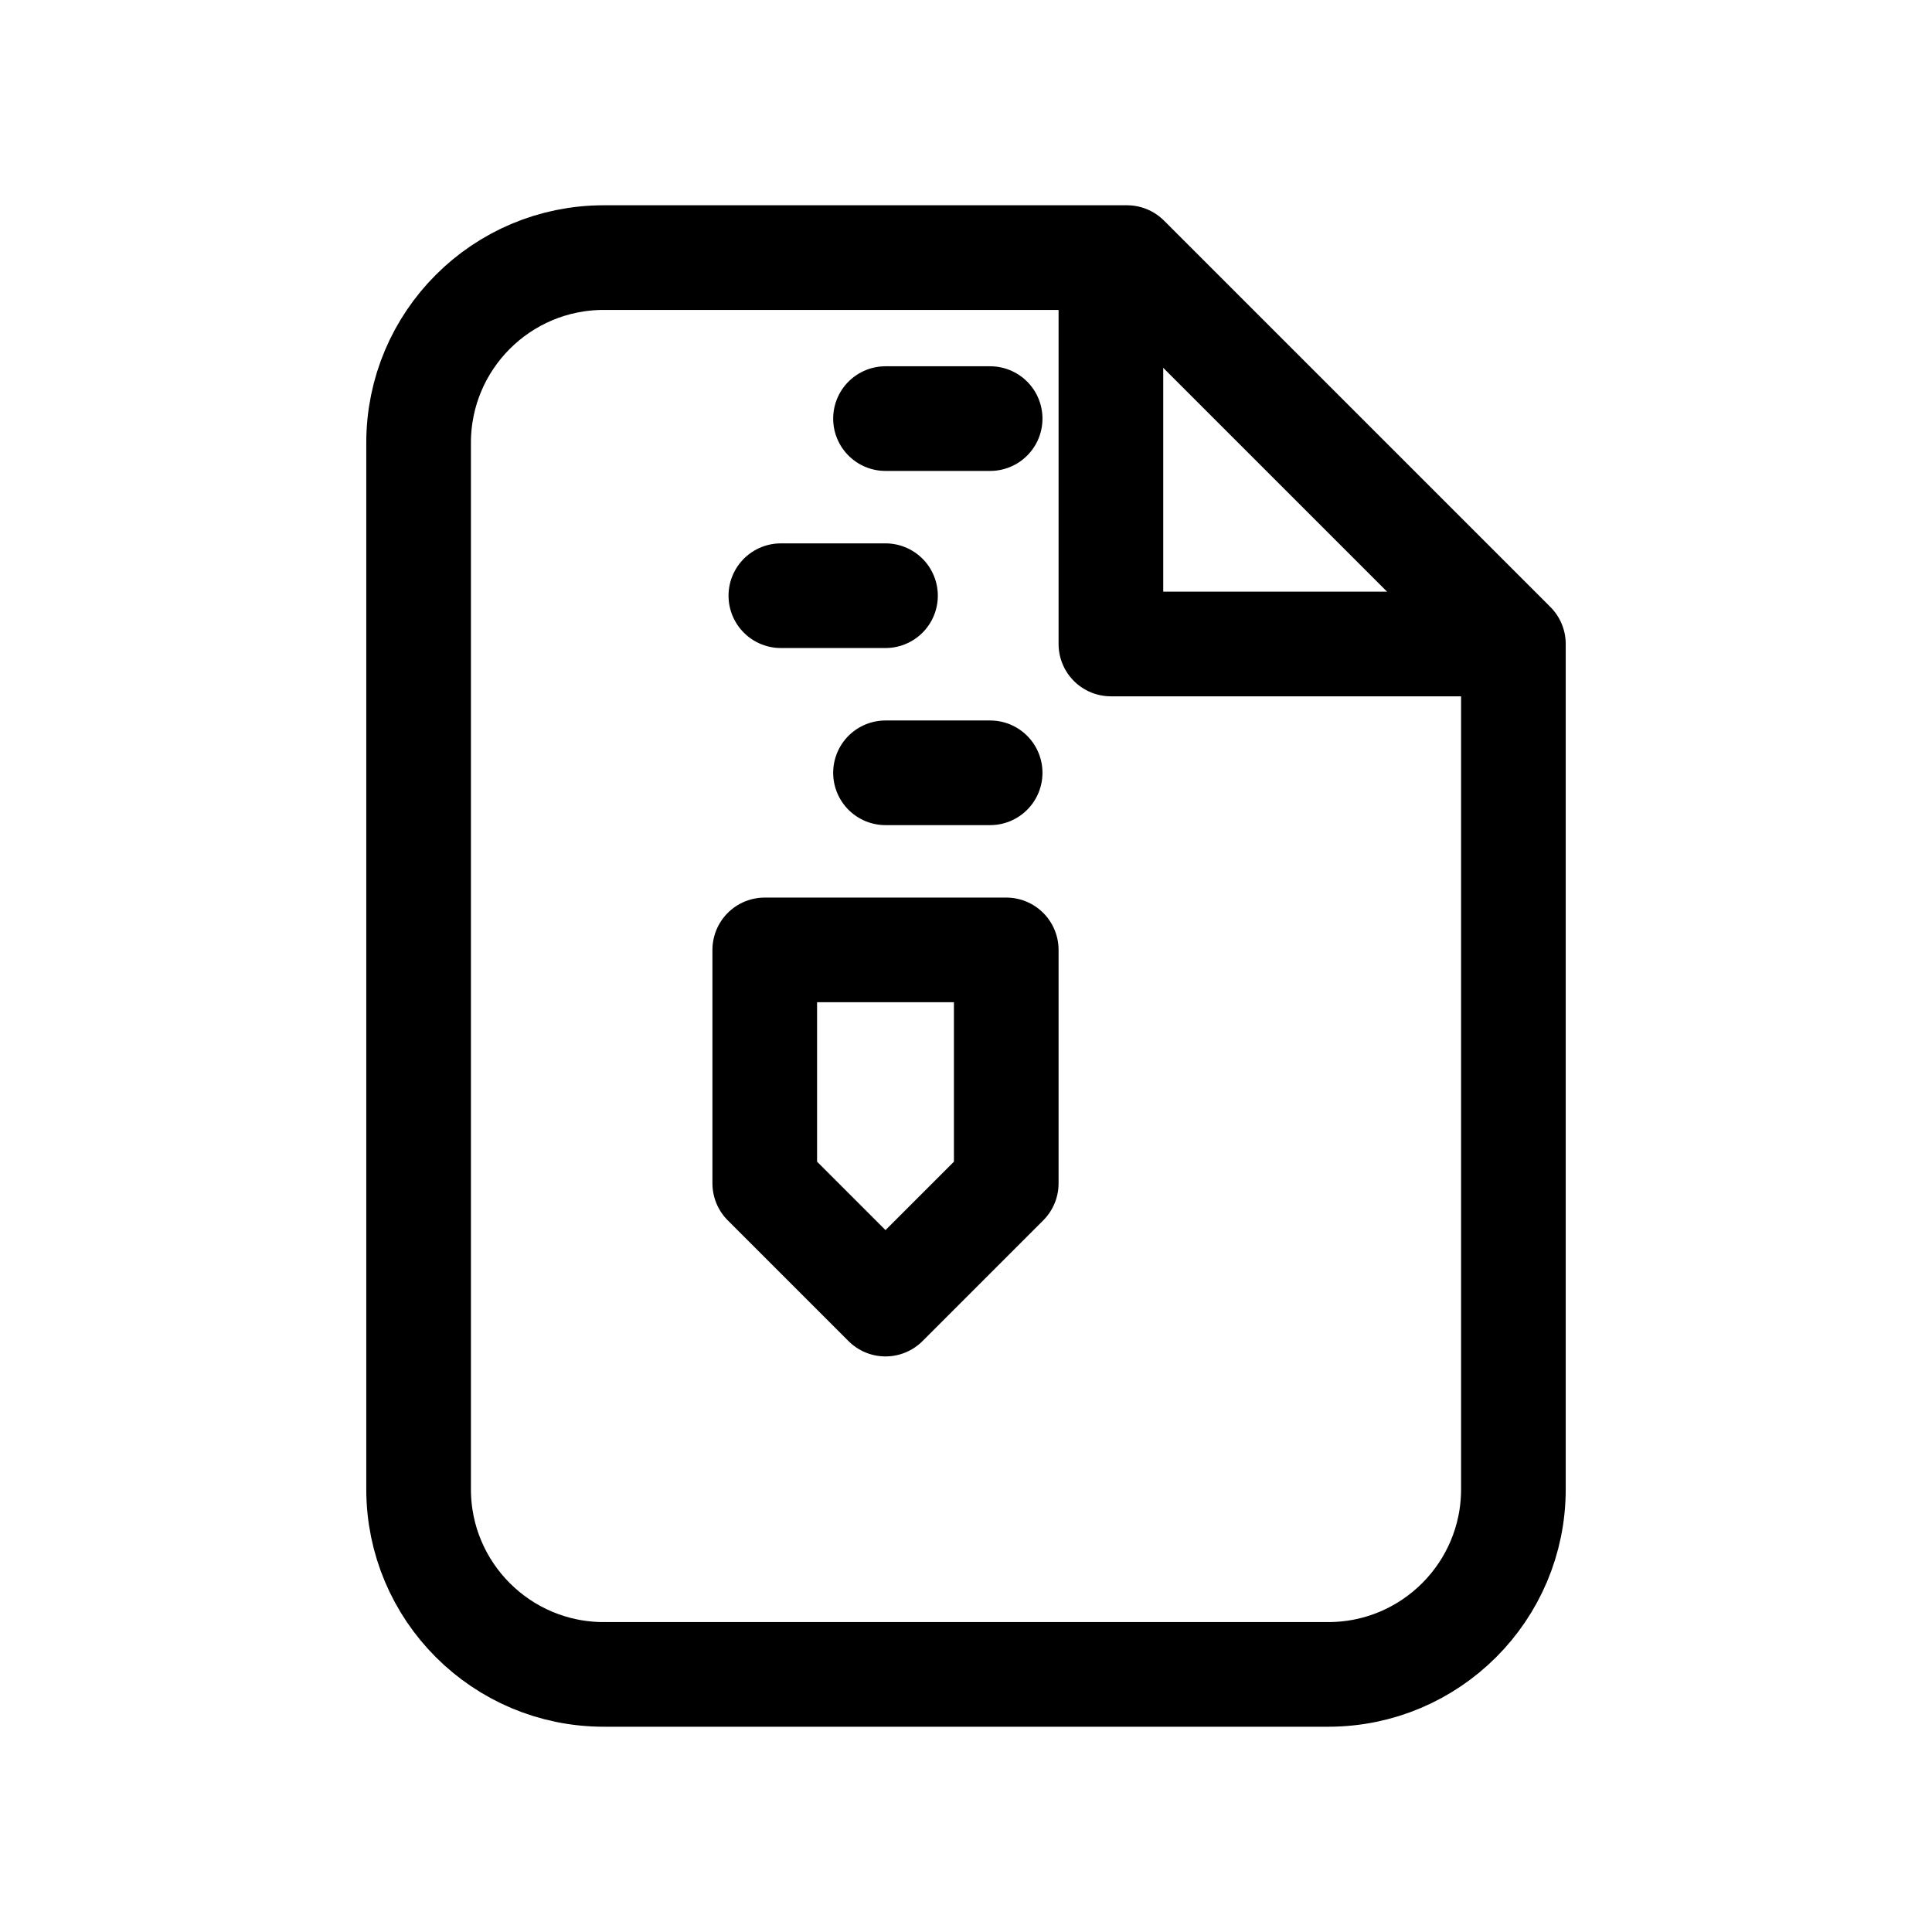
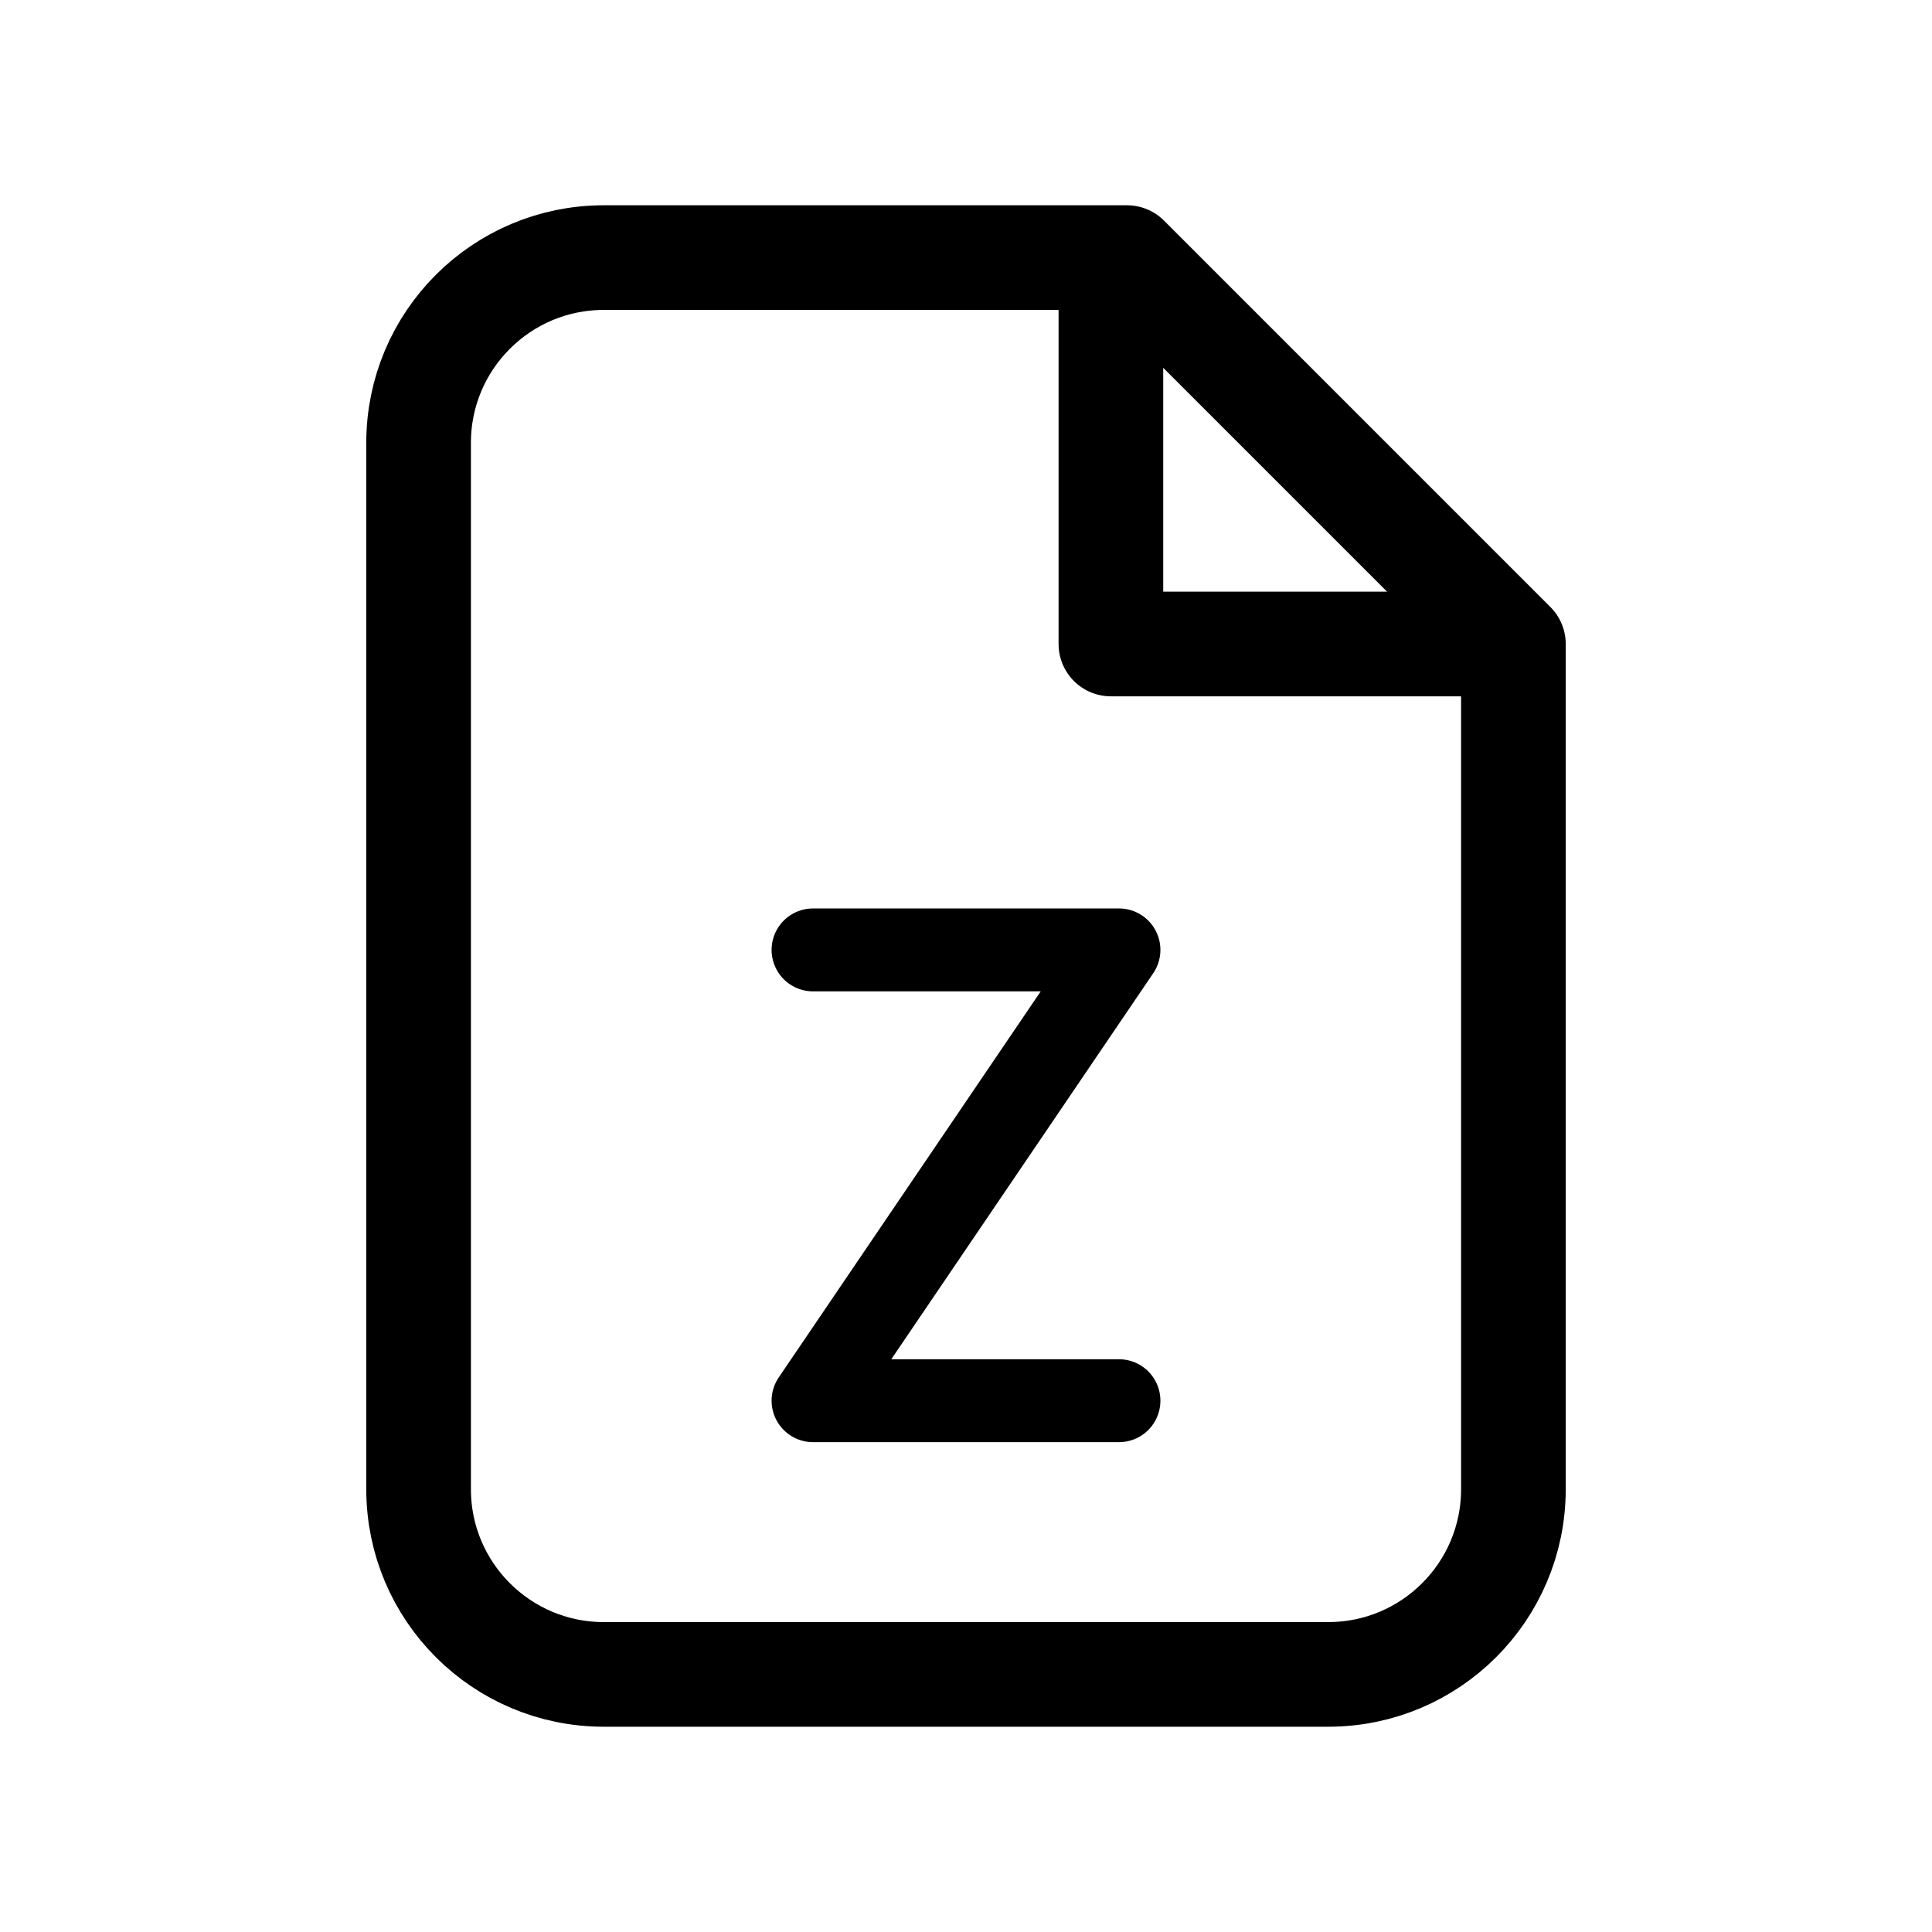
<svg xmlns="http://www.w3.org/2000/svg" viewBox="0 0 24 24" fill="none" stroke="currentColor" stroke-width="1.3" stroke-linecap="round" stroke-linejoin="round">
  <path d="M14 3.2H7.5A2.3 2.3 0 0 0 5.2 5.5v13A2.3 2.3 0 0 0 7.5 20.8h9a2.3 2.3 0 0 0 2.3-2.3V8z" />
  <path d="M13.8 3.4V8h4.8" />
-   <path d="M11 5.2h1.3M9.7 7.4H11M11 9.6h1.3" />
-   <path d="M9.5 11.8h3v2.9L11 16.2l-1.5-1.5z" />
+   <g stroke-width="1.03">
+     <path d="M10.1 11.8h3.8l-3.8 5.6h3.8" />
+   </g>
</svg>
